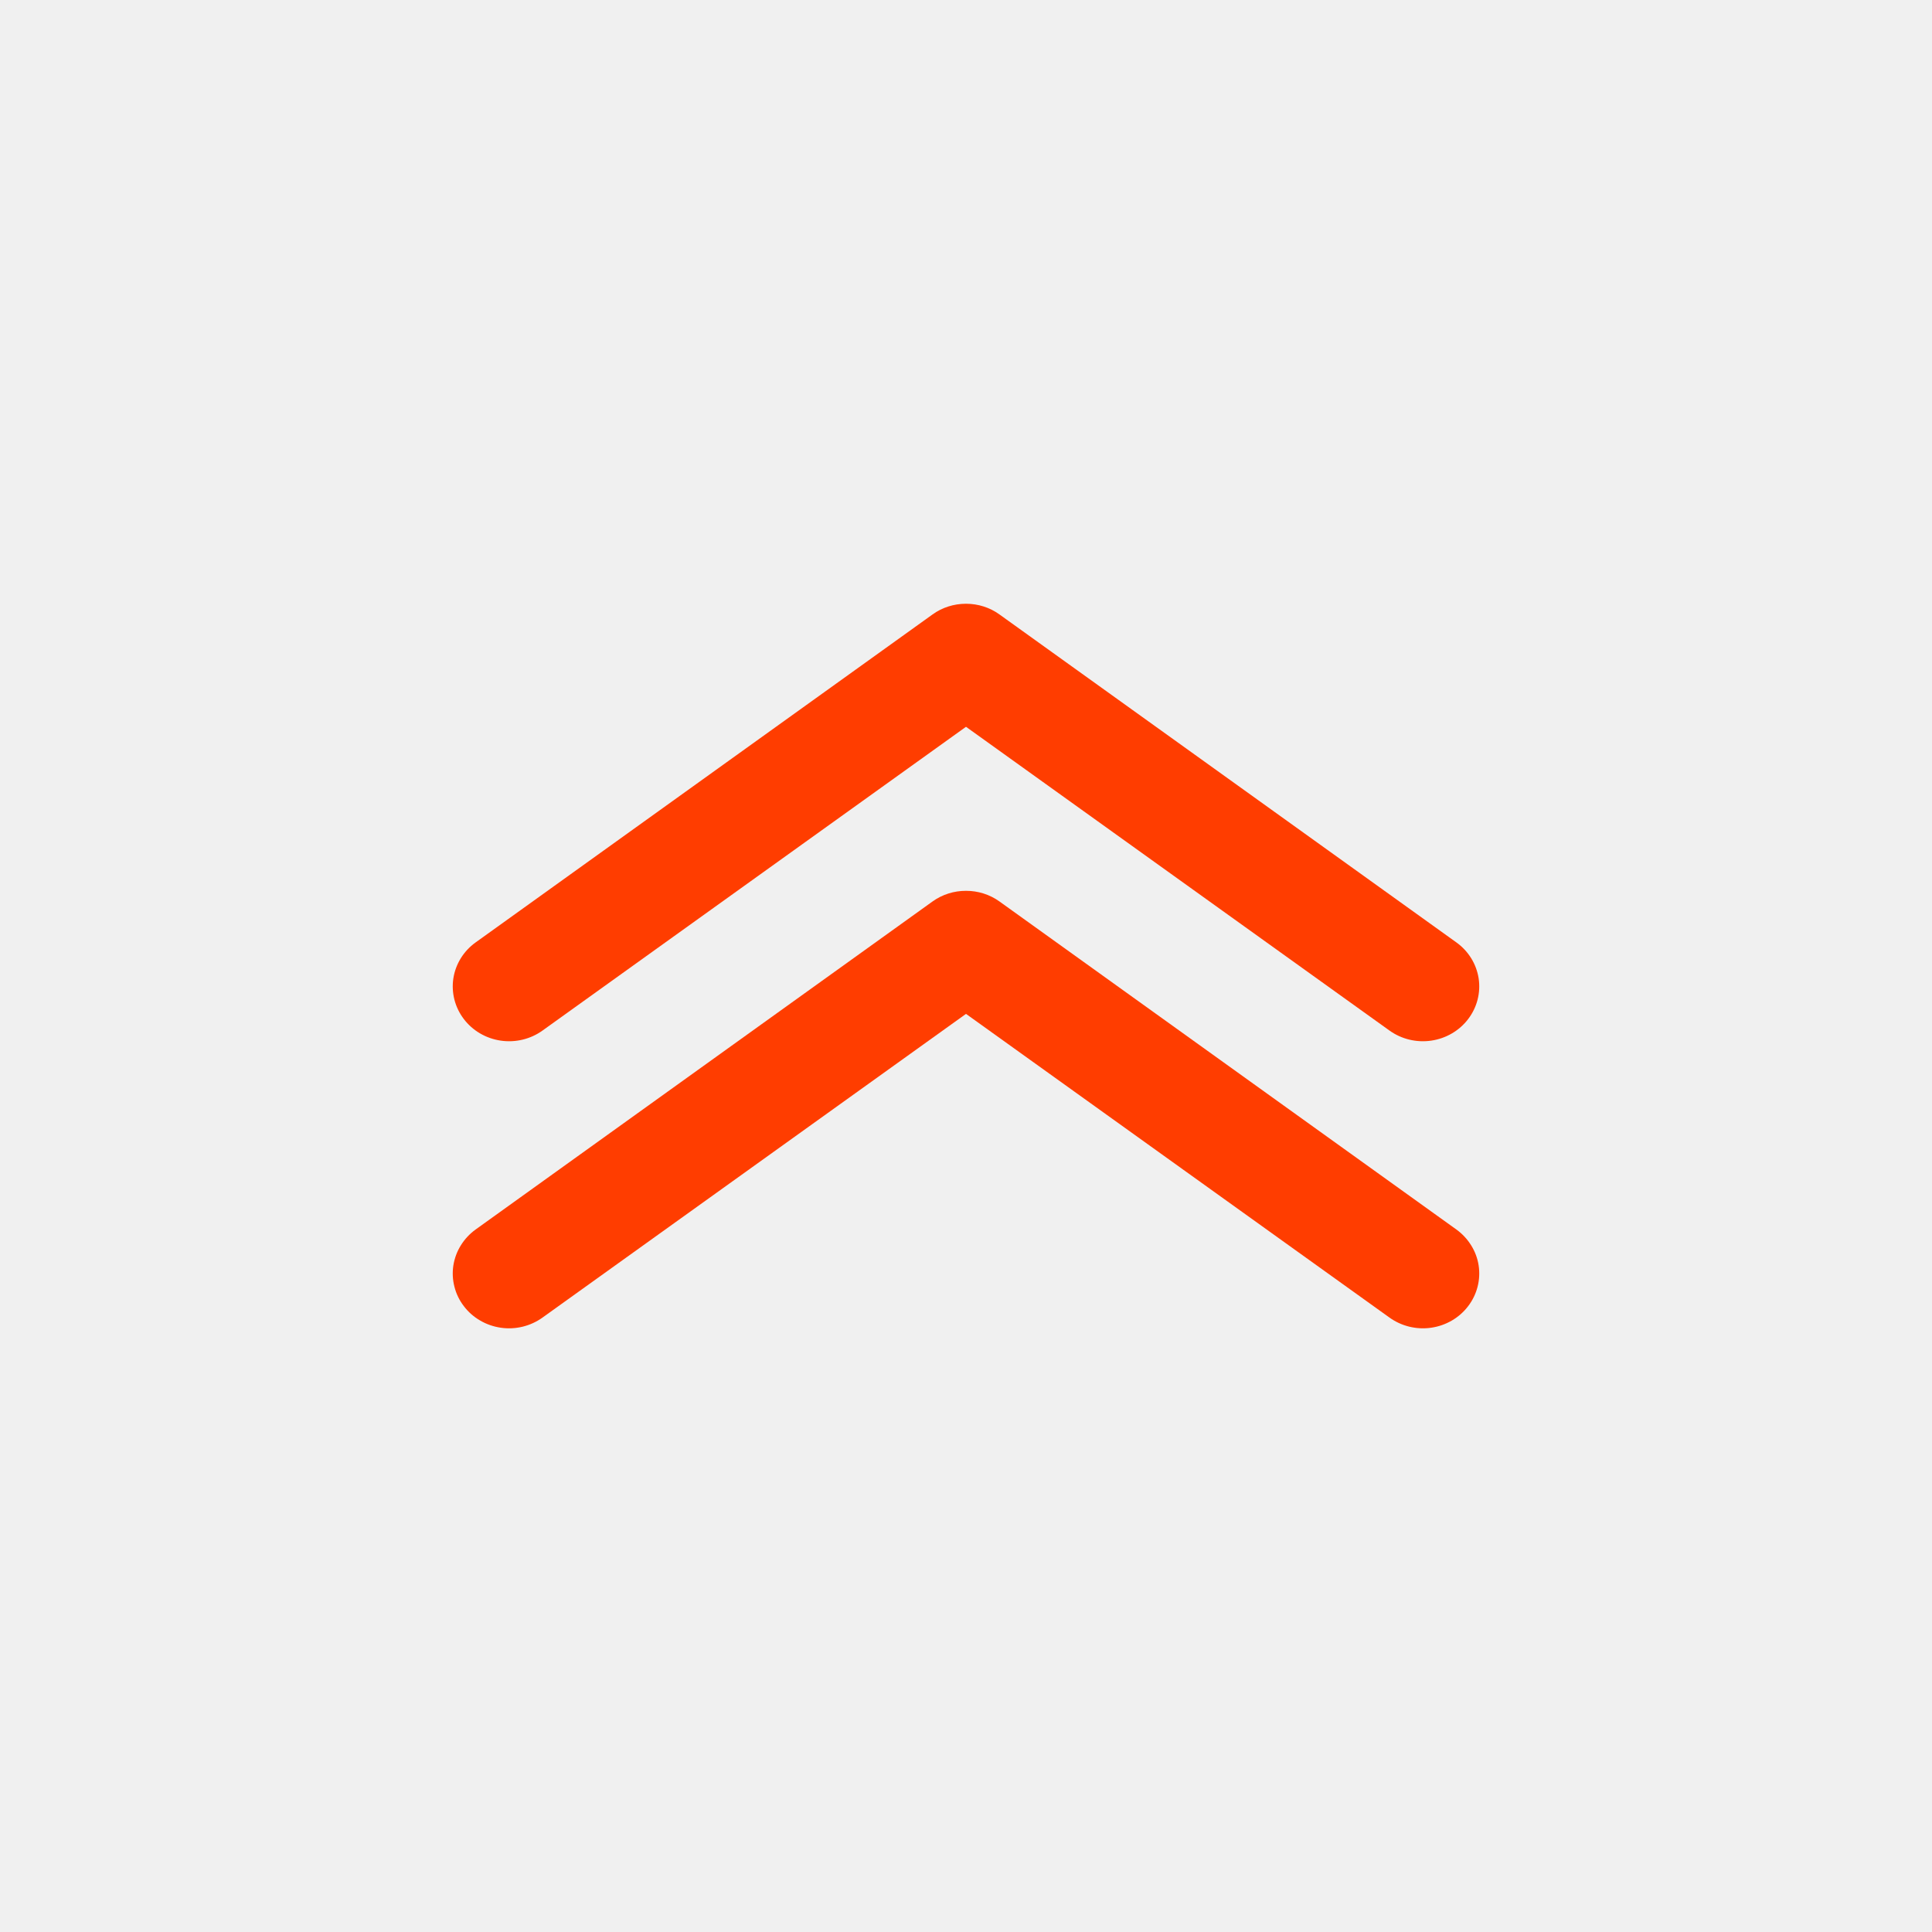
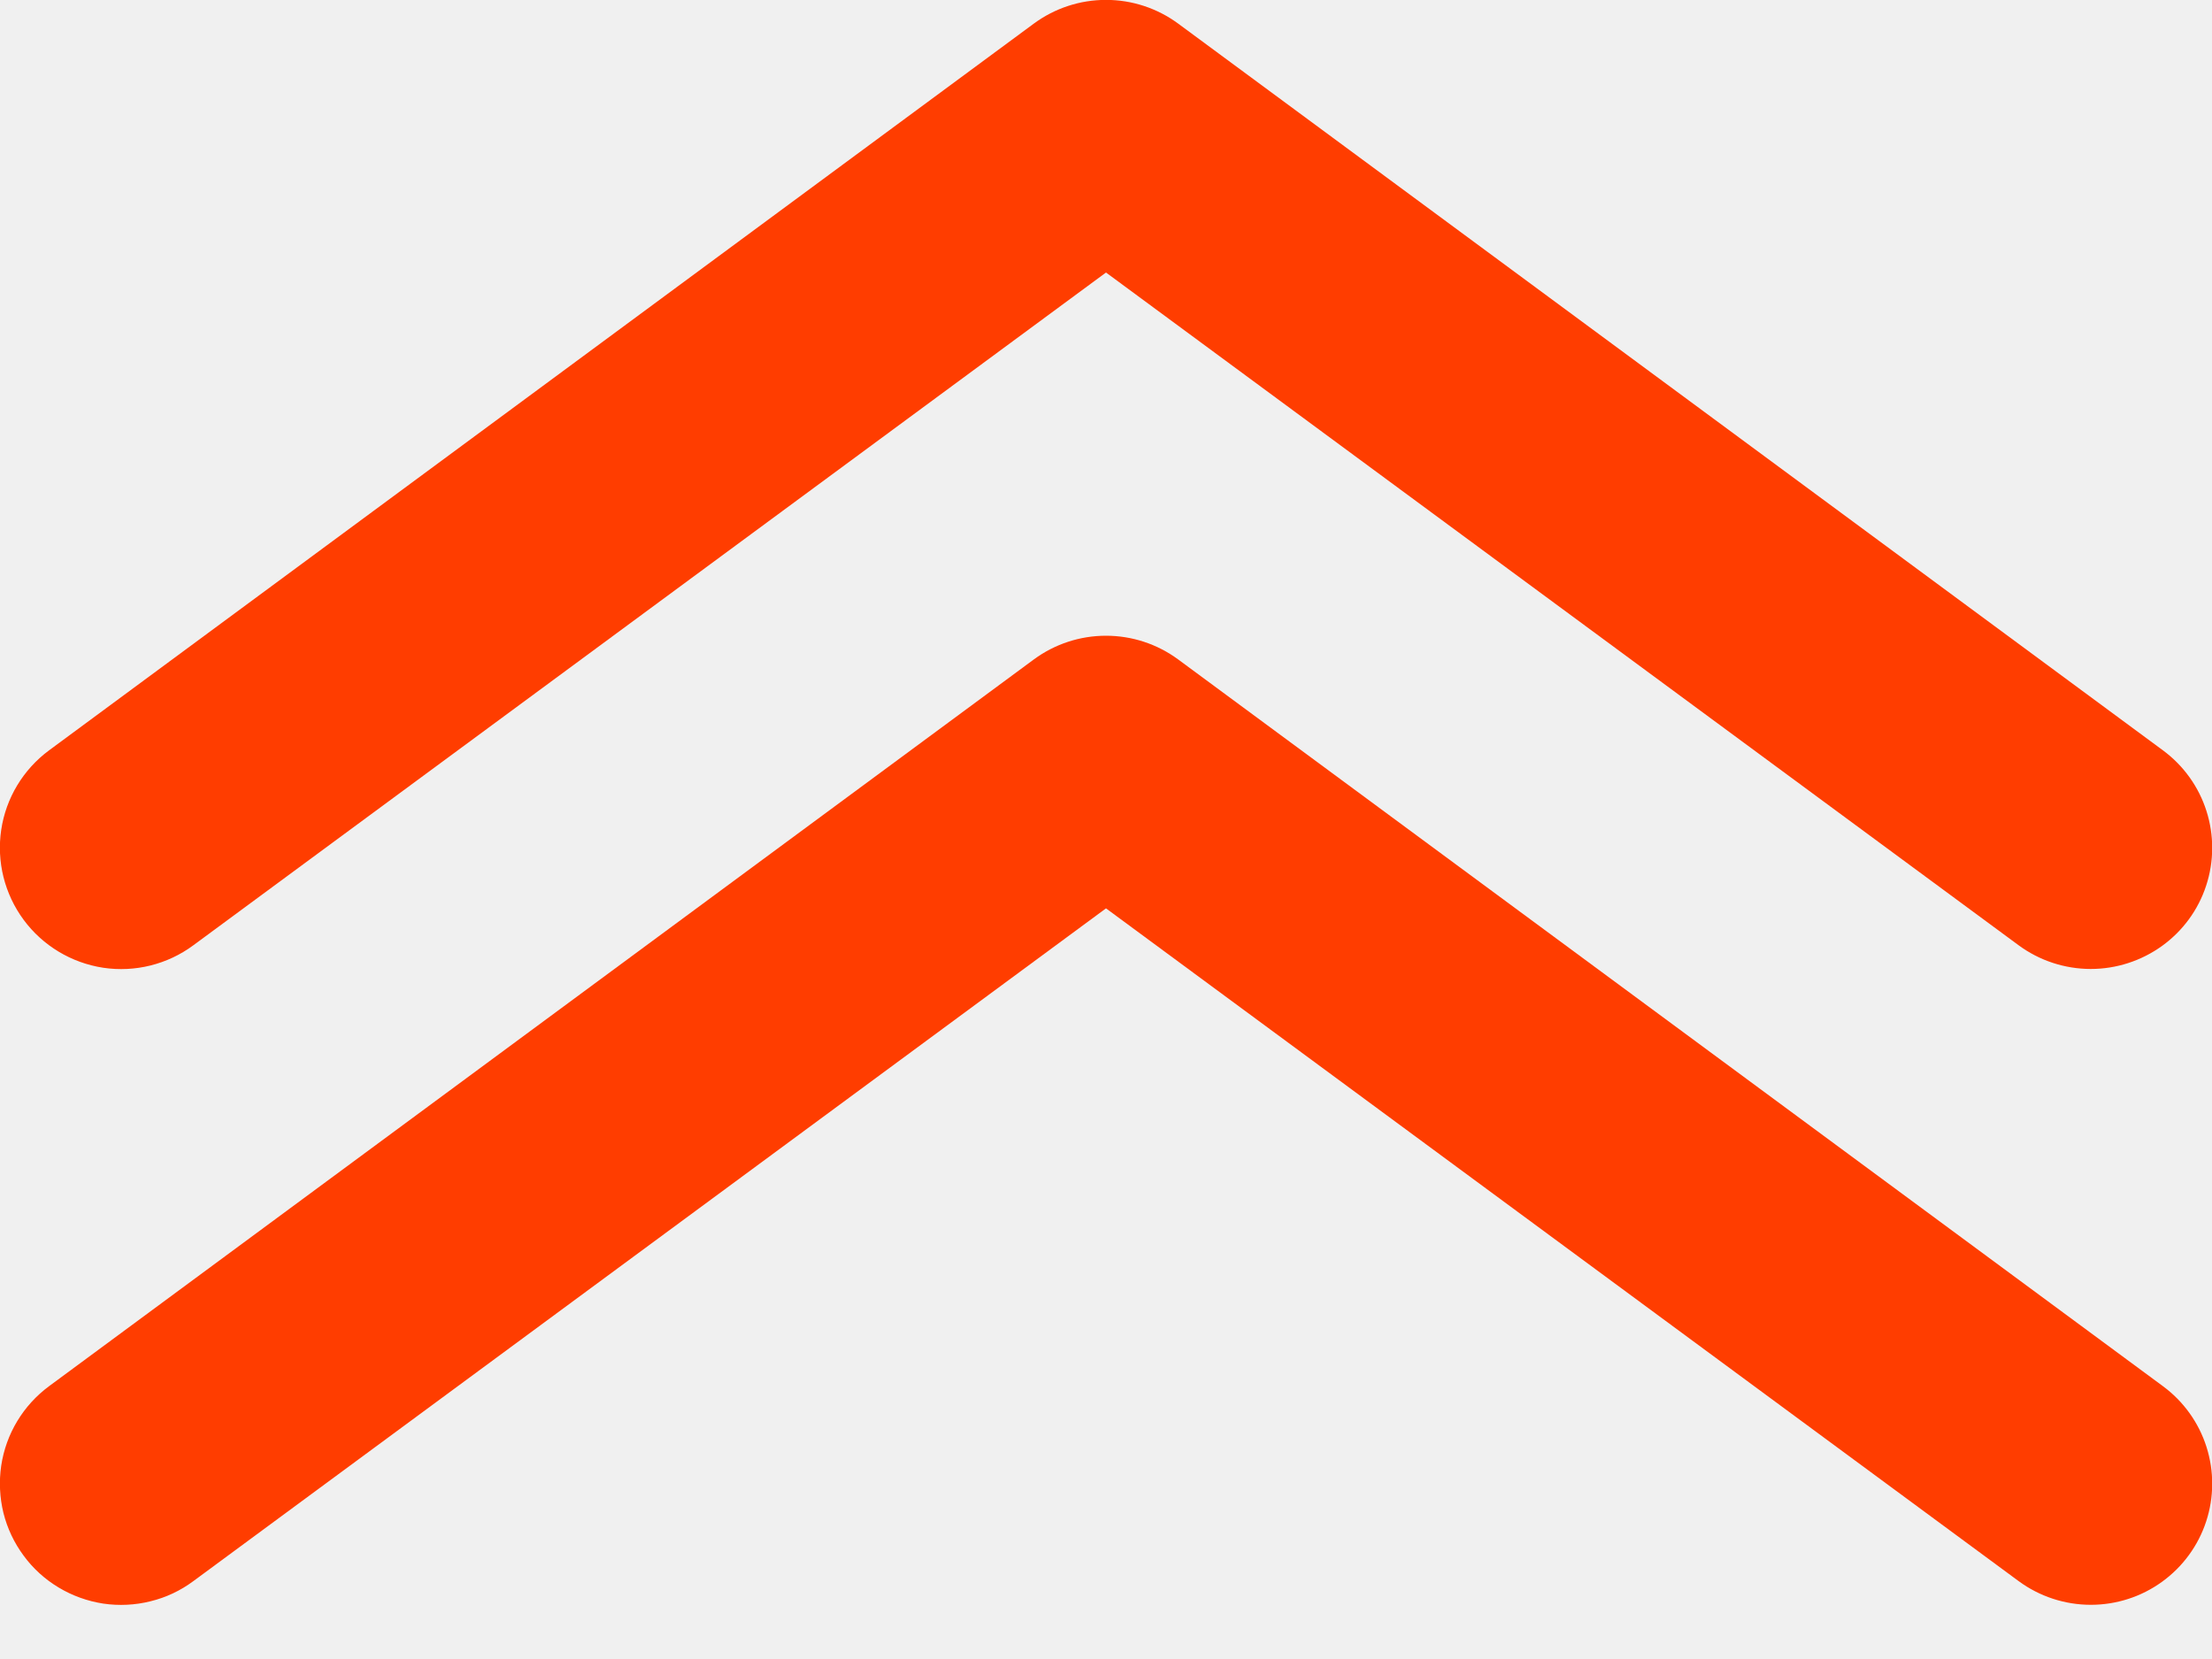
- <svg xmlns="http://www.w3.org/2000/svg" width="32" height="32" viewBox="0 0 32 32" fill="none">
-   <g clip-path="url(#clip0_75609_16176)">
-     <path d="M16 14.755C16.199 14.754 16.394 14.816 16.554 14.931L24.123 20.365C24.221 20.436 24.304 20.525 24.367 20.627C24.431 20.729 24.473 20.842 24.491 20.96C24.527 21.198 24.465 21.44 24.318 21.633C24.171 21.827 23.951 21.955 23.707 21.991C23.462 22.027 23.213 21.966 23.014 21.823L16 16.793L8.986 21.823C8.887 21.894 8.775 21.945 8.657 21.974C8.538 22.003 8.414 22.009 8.293 21.991C8.172 21.973 8.056 21.933 7.951 21.871C7.846 21.81 7.754 21.729 7.682 21.633C7.609 21.538 7.556 21.429 7.527 21.313C7.497 21.198 7.491 21.078 7.509 20.96C7.528 20.842 7.569 20.729 7.633 20.627C7.696 20.525 7.779 20.436 7.877 20.365L15.446 14.931C15.606 14.816 15.801 14.754 16 14.755Z" fill="#FF3D00" />
-     <path d="M16 10C16.199 10 16.394 10.061 16.554 10.177L24.123 15.61C24.322 15.753 24.454 15.967 24.491 16.205C24.527 16.443 24.465 16.685 24.318 16.878C24.171 17.072 23.951 17.2 23.707 17.236C23.462 17.272 23.213 17.212 23.014 17.069L16 12.038L8.986 17.069C8.787 17.212 8.538 17.272 8.293 17.236C8.049 17.2 7.829 17.072 7.682 16.878C7.535 16.685 7.473 16.443 7.509 16.205C7.546 15.967 7.678 15.753 7.877 15.61L15.446 10.177C15.606 10.061 15.801 10 16 10Z" fill="#FF3D00" />
-   </g>
-   <defs>
-     <clipPath id="clip0_75609_16176">
-       <rect width="17" height="12" fill="white" transform="translate(24.5 22) rotate(-180)" />
-     </clipPath>
-   </defs>
+ <svg xmlns="http://www.w3.org/2000/svg" width="20" height="15" viewBox="0 0 20 15" fill="none">
+   <path d="M18.904 14.51C18.67 14.51 18.441 14.435 18.252 14.296L10 8.213L1.748 14.296C1.632 14.382 1.501 14.444 1.361 14.478C1.221 14.513 1.076 14.52 0.933 14.499C0.791 14.477 0.654 14.428 0.531 14.354C0.407 14.28 0.299 14.182 0.214 14.066C0.128 13.95 0.066 13.819 0.031 13.679C-0.003 13.539 -0.01 13.394 0.011 13.252C0.054 12.964 0.21 12.706 0.444 12.533L9.348 5.962C9.537 5.823 9.765 5.748 10 5.748C10.235 5.748 10.463 5.823 10.652 5.962L19.556 12.533C19.742 12.67 19.88 12.862 19.95 13.082C20.02 13.302 20.019 13.538 19.947 13.757C19.875 13.976 19.735 14.167 19.548 14.302C19.36 14.438 19.135 14.51 18.904 14.51Z" fill="#FF3D00" />
+   <path d="M18.904 8.761C18.67 8.761 18.441 8.686 18.252 8.547L10 2.464L1.748 8.547C1.514 8.72 1.221 8.793 0.933 8.75C0.646 8.706 0.387 8.551 0.214 8.317C0.041 8.083 -0.032 7.79 0.011 7.503C0.054 7.215 0.21 6.957 0.444 6.784L9.348 0.213C9.537 0.074 9.765 -0.001 10 -0.001C10.235 -0.001 10.463 0.074 10.652 0.213L19.556 6.784C19.742 6.921 19.88 7.113 19.95 7.333C20.02 7.553 20.019 7.789 19.947 8.008C19.875 8.228 19.735 8.418 19.548 8.553C19.36 8.688 19.135 8.761 18.904 8.761Z" fill="#FF3D00" />
</svg>
